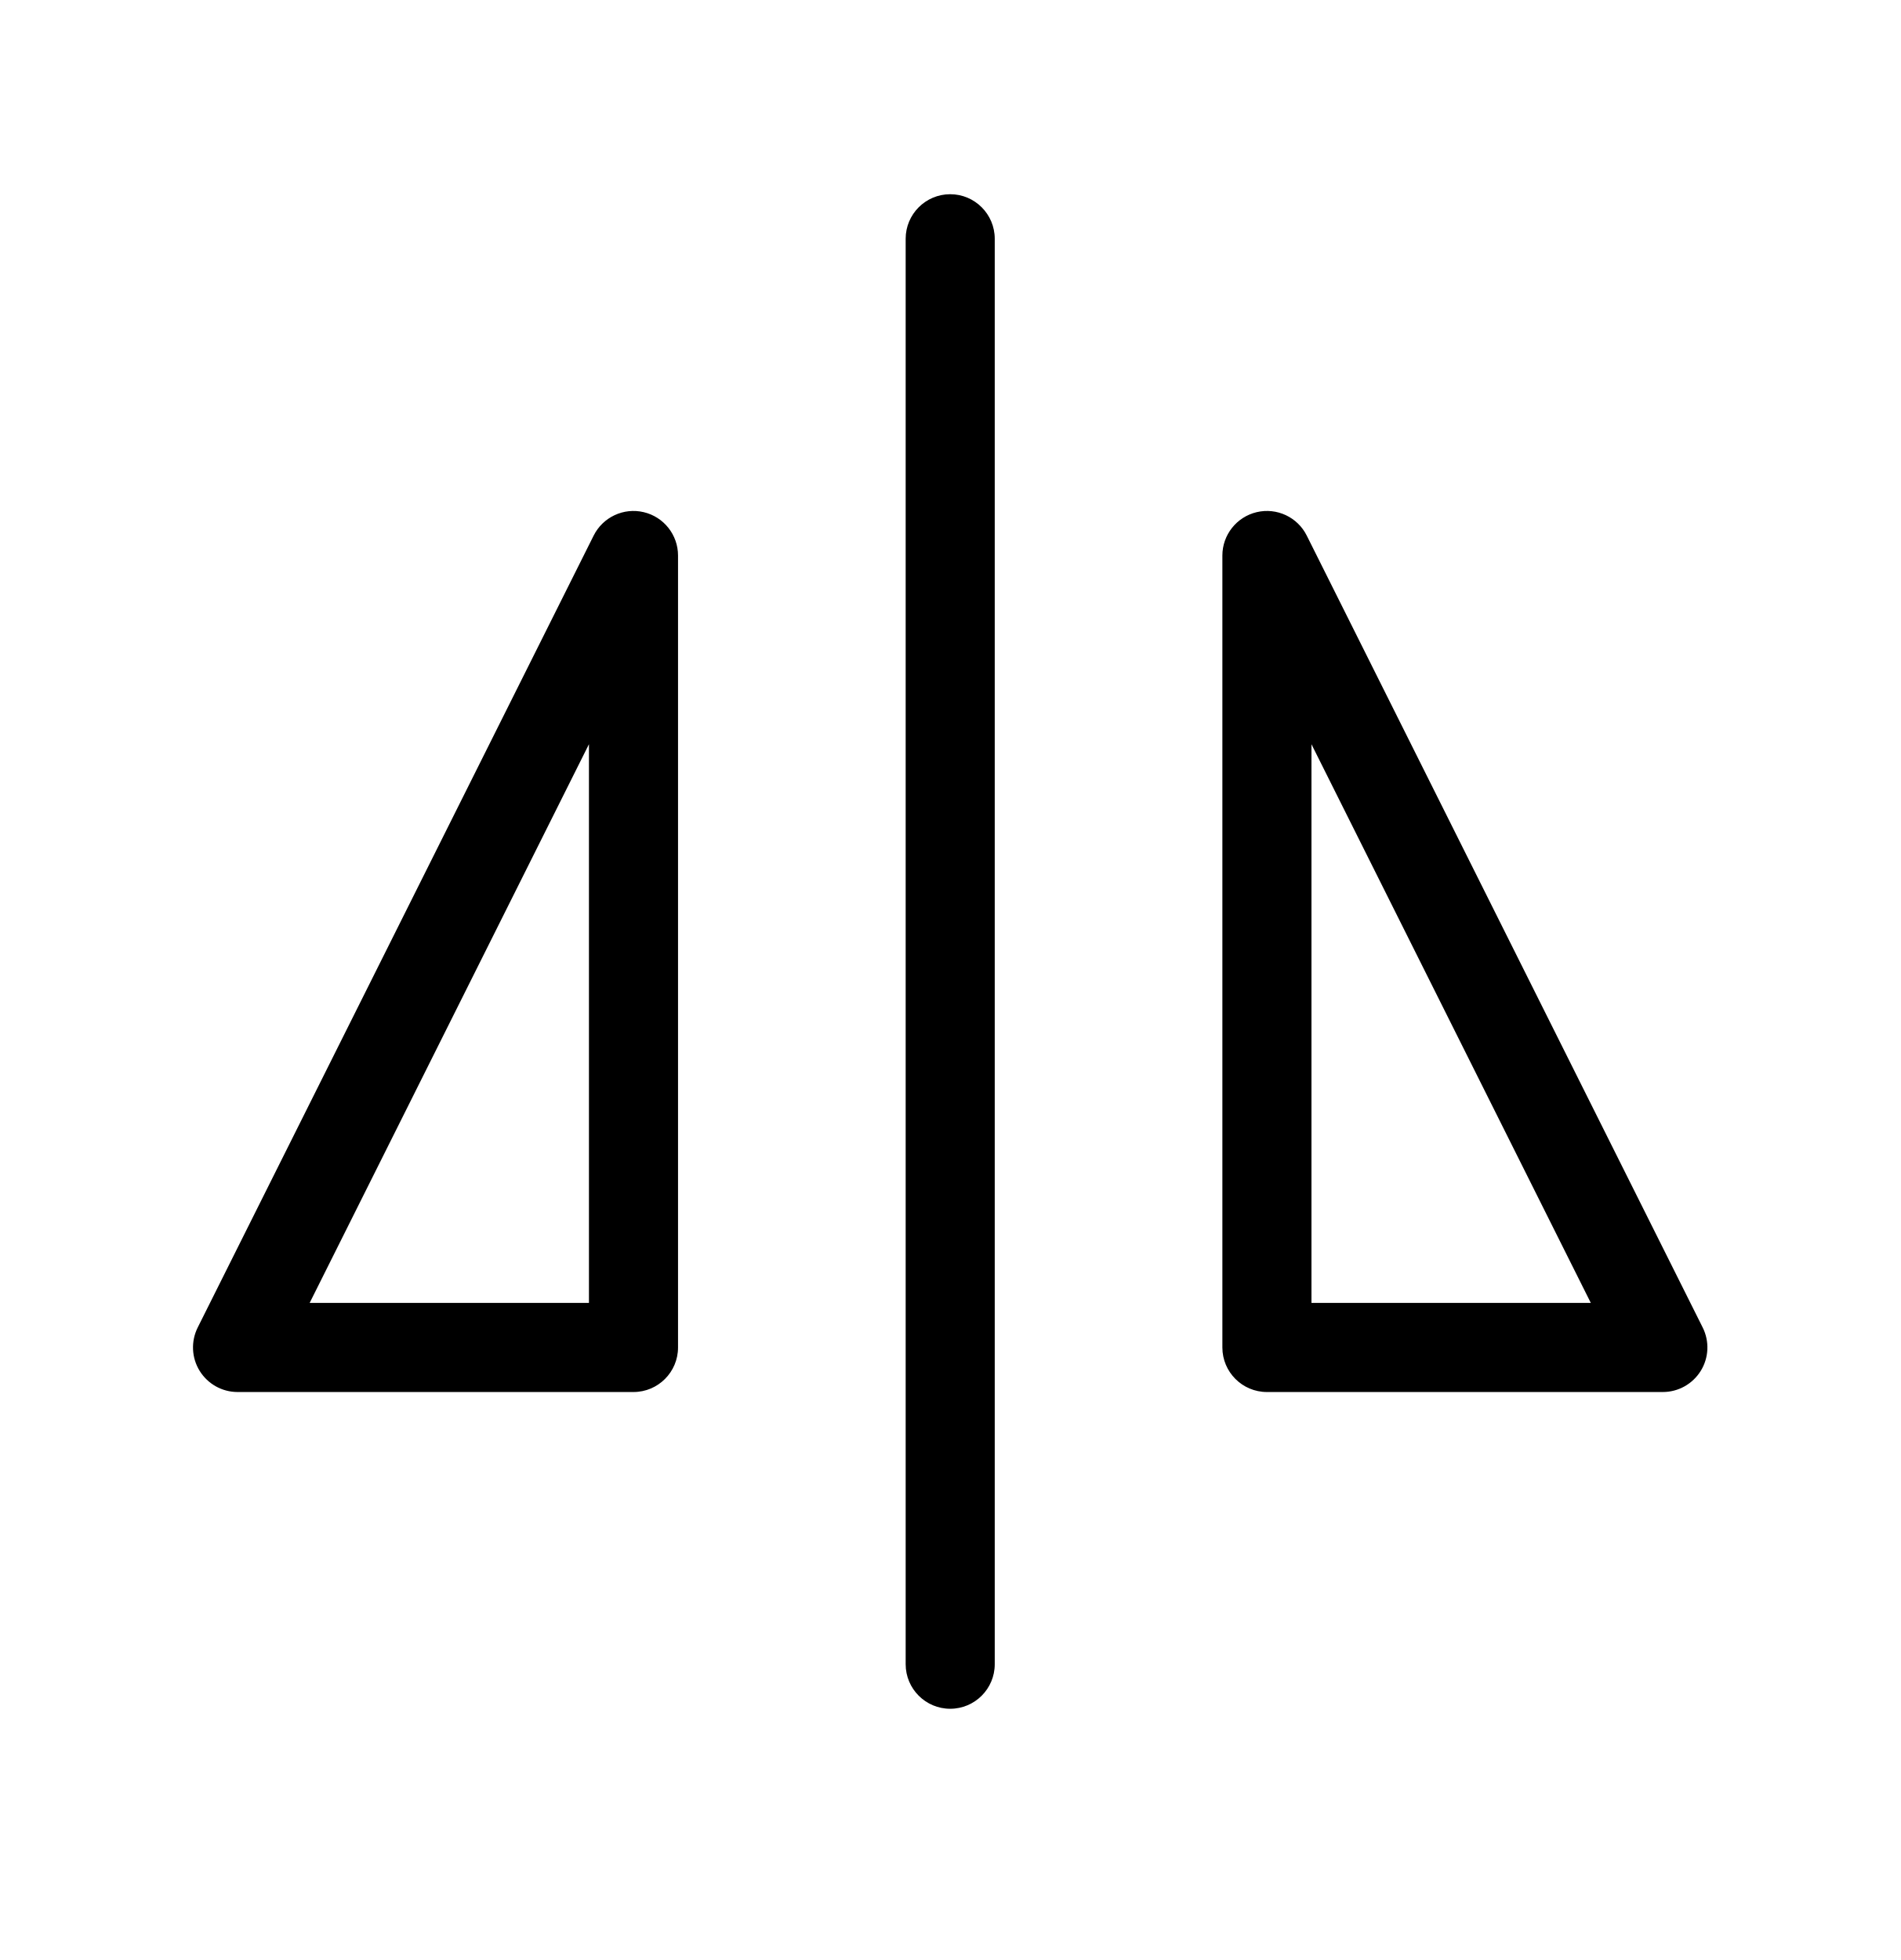
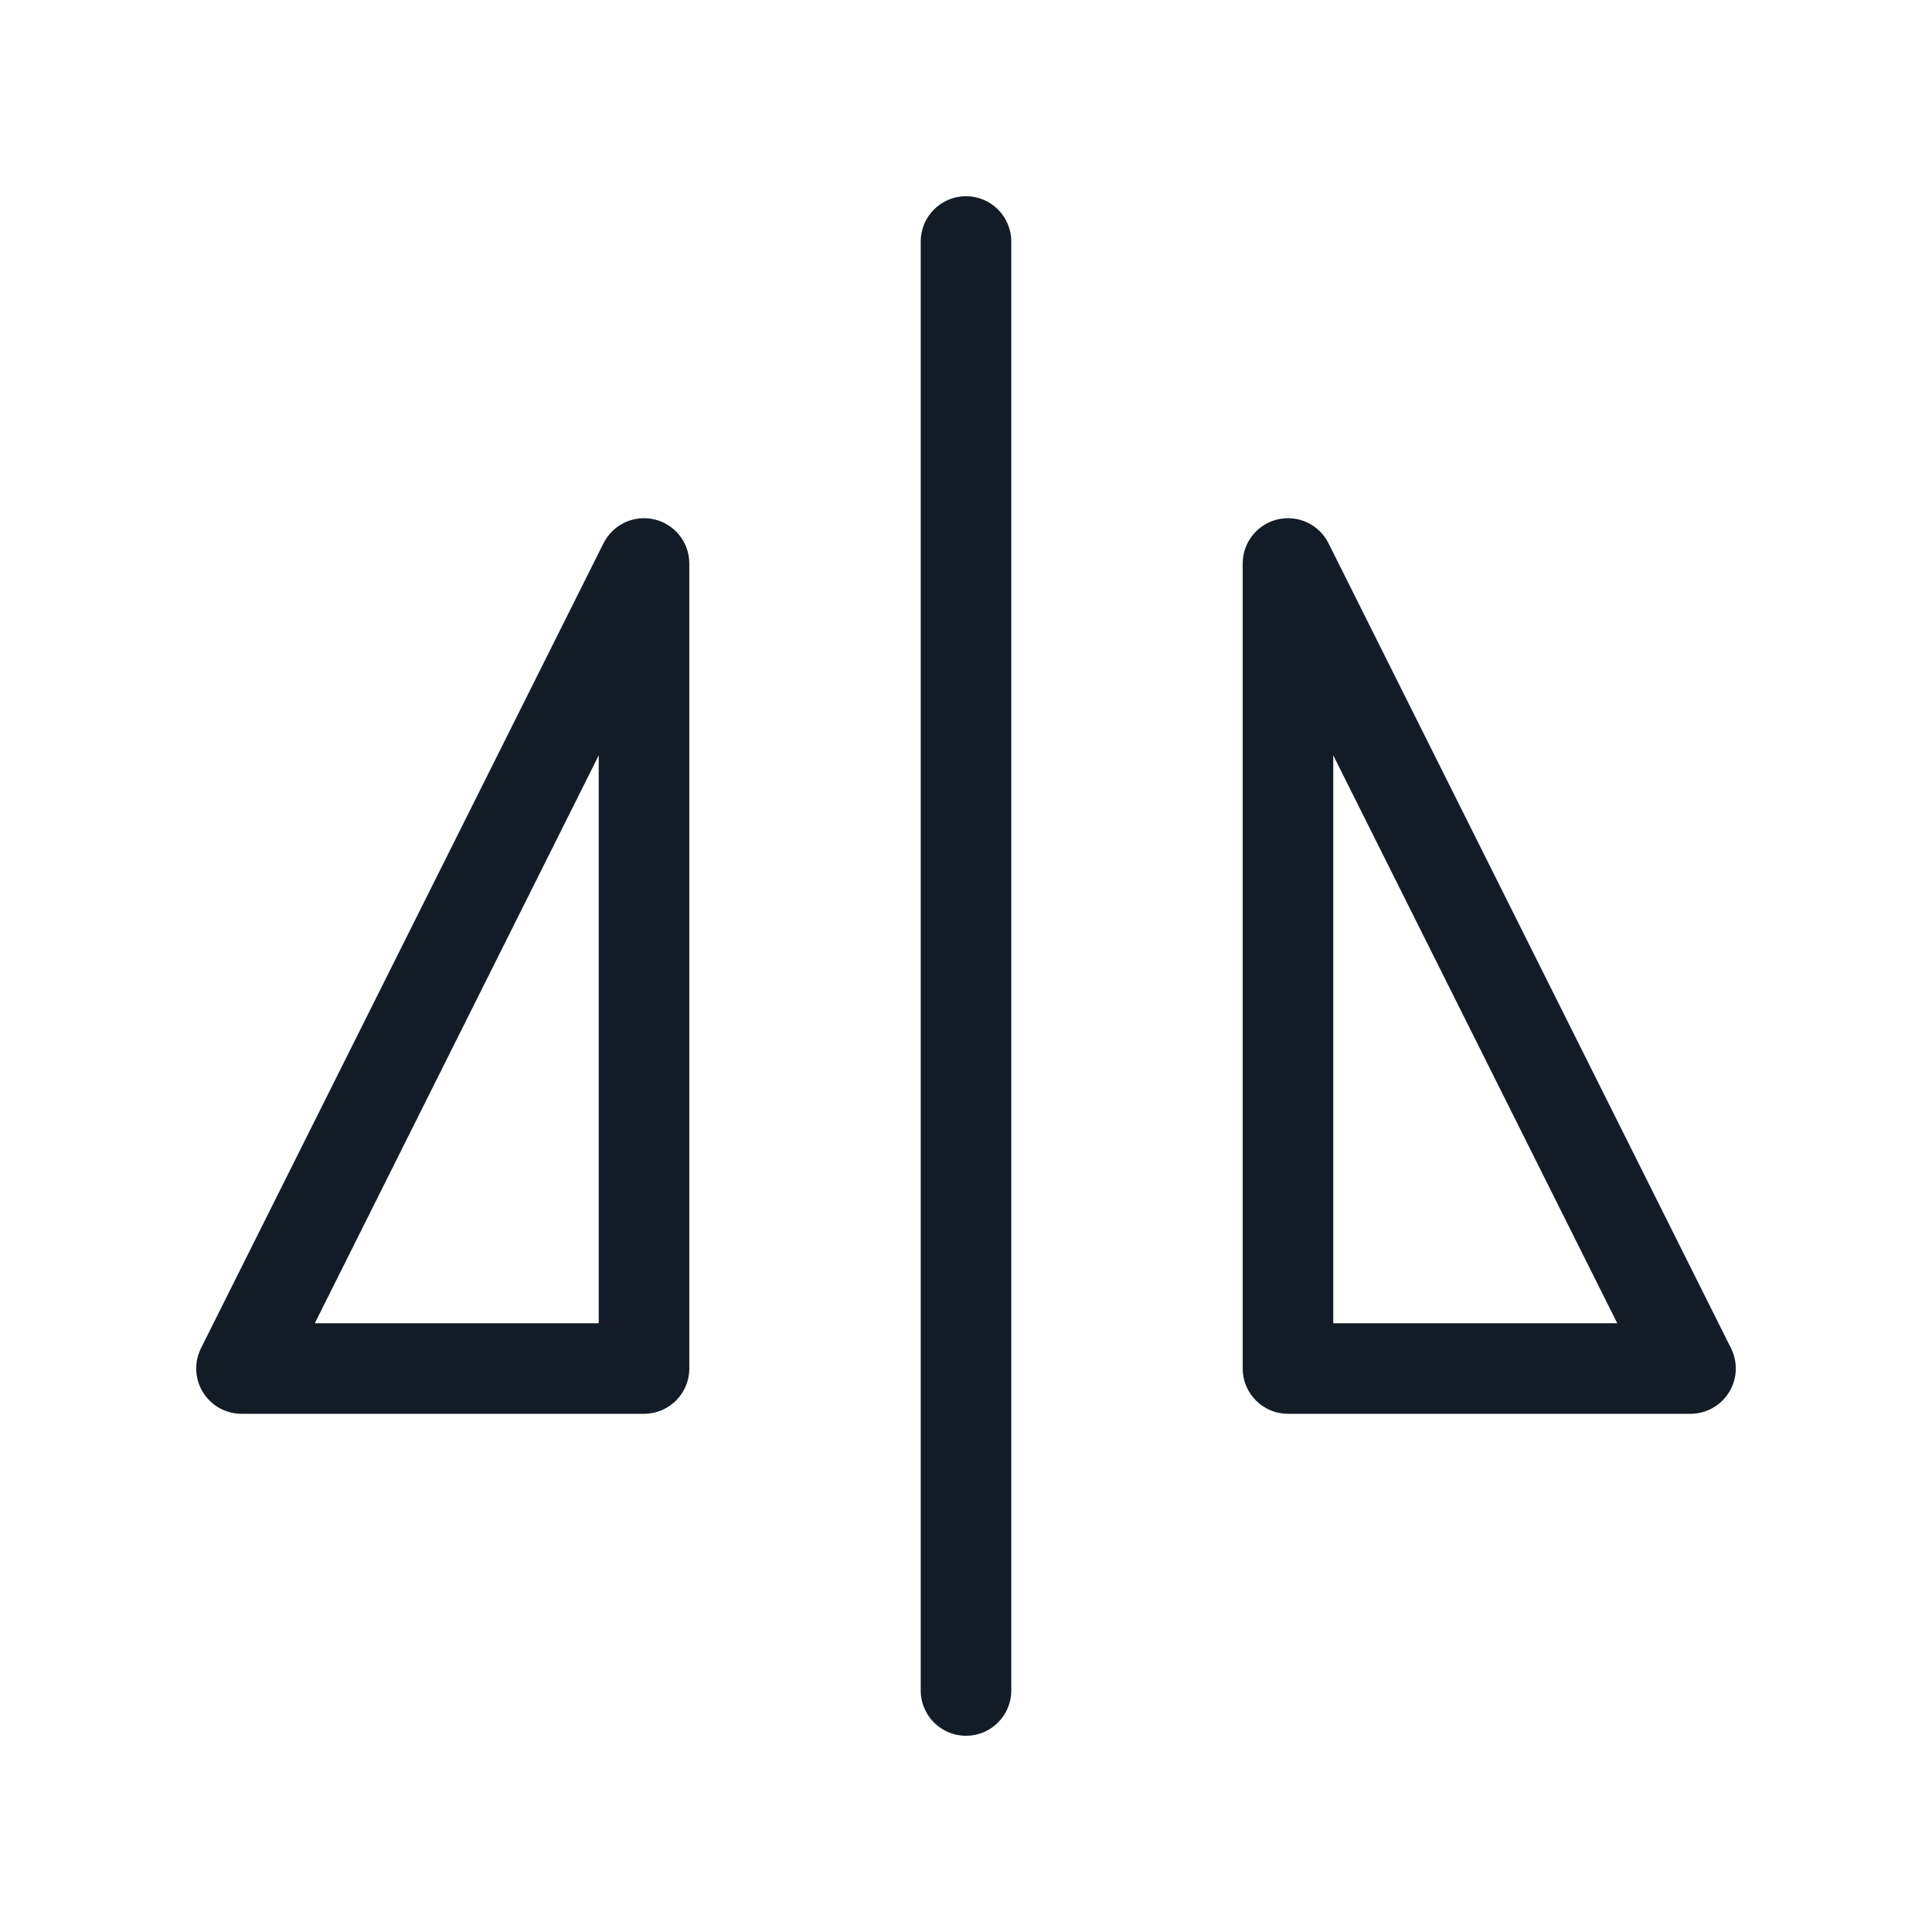
- <svg xmlns="http://www.w3.org/2000/svg" viewBox="0 0 32 33">
-   <path d="M16 3.27C16.414 3.27 16.75 3.606 16.75 4.02V28.02C16.75 28.434 16.414 28.77 16 28.77C15.586 28.77 15.25 28.434 15.25 28.02V4.02C15.25 3.606 15.586 3.27 16 3.27Z" />
-   <path d="M21.161 8.623C21.5 8.543 21.849 8.707 22.004 9.018L28.671 22.351C28.787 22.584 28.775 22.86 28.638 23.081C28.501 23.302 28.26 23.437 28 23.437H21.333C20.919 23.437 20.583 23.101 20.583 22.687V9.353C20.583 9.006 20.823 8.703 21.161 8.623ZM22.083 12.53V21.937H26.787L22.083 12.53Z" />
-   <path d="M10.839 8.623C11.178 8.703 11.417 9.006 11.417 9.353V22.687C11.417 23.101 11.081 23.437 10.667 23.437H4C3.74 23.437 3.499 23.302 3.362 23.081C3.225 22.86 3.213 22.584 3.329 22.351L9.996 9.018C10.151 8.707 10.501 8.543 10.839 8.623ZM5.214 21.937H9.917V12.53L5.214 21.937Z" />
+ <svg xmlns="http://www.w3.org/2000/svg" width="32" height="32" viewBox="0 0 32 32" fill="none">
+   <path fill-rule="evenodd" clip-rule="evenodd" d="M16 3.25C16.414 3.25 16.75 3.586 16.75 4V28C16.75 28.414 16.414 28.75 16 28.75C15.586 28.75 15.25 28.414 15.25 28V4C15.25 3.586 15.586 3.25 16 3.25Z" fill="#131C26" />
+   <path fill-rule="evenodd" clip-rule="evenodd" d="M21.161 8.603C21.5 8.523 21.849 8.687 22.004 8.998L28.671 22.331C28.787 22.564 28.775 22.84 28.638 23.061C28.501 23.282 28.26 23.417 28 23.417H21.333C20.919 23.417 20.583 23.081 20.583 22.667V9.333C20.583 8.985 20.823 8.683 21.161 8.603ZM22.083 12.51V21.917H26.787L22.083 12.51Z" fill="#131C26" />
+   <path fill-rule="evenodd" clip-rule="evenodd" d="M10.839 8.603C11.178 8.683 11.417 8.985 11.417 9.333V22.667C11.417 23.081 11.081 23.417 10.667 23.417H4C3.74 23.417 3.499 23.282 3.362 23.061C3.225 22.84 3.213 22.564 3.329 22.331L9.996 8.998C10.151 8.687 10.501 8.523 10.839 8.603ZM5.214 21.917H9.917V12.51L5.214 21.917Z" fill="#131C26" />
</svg>
